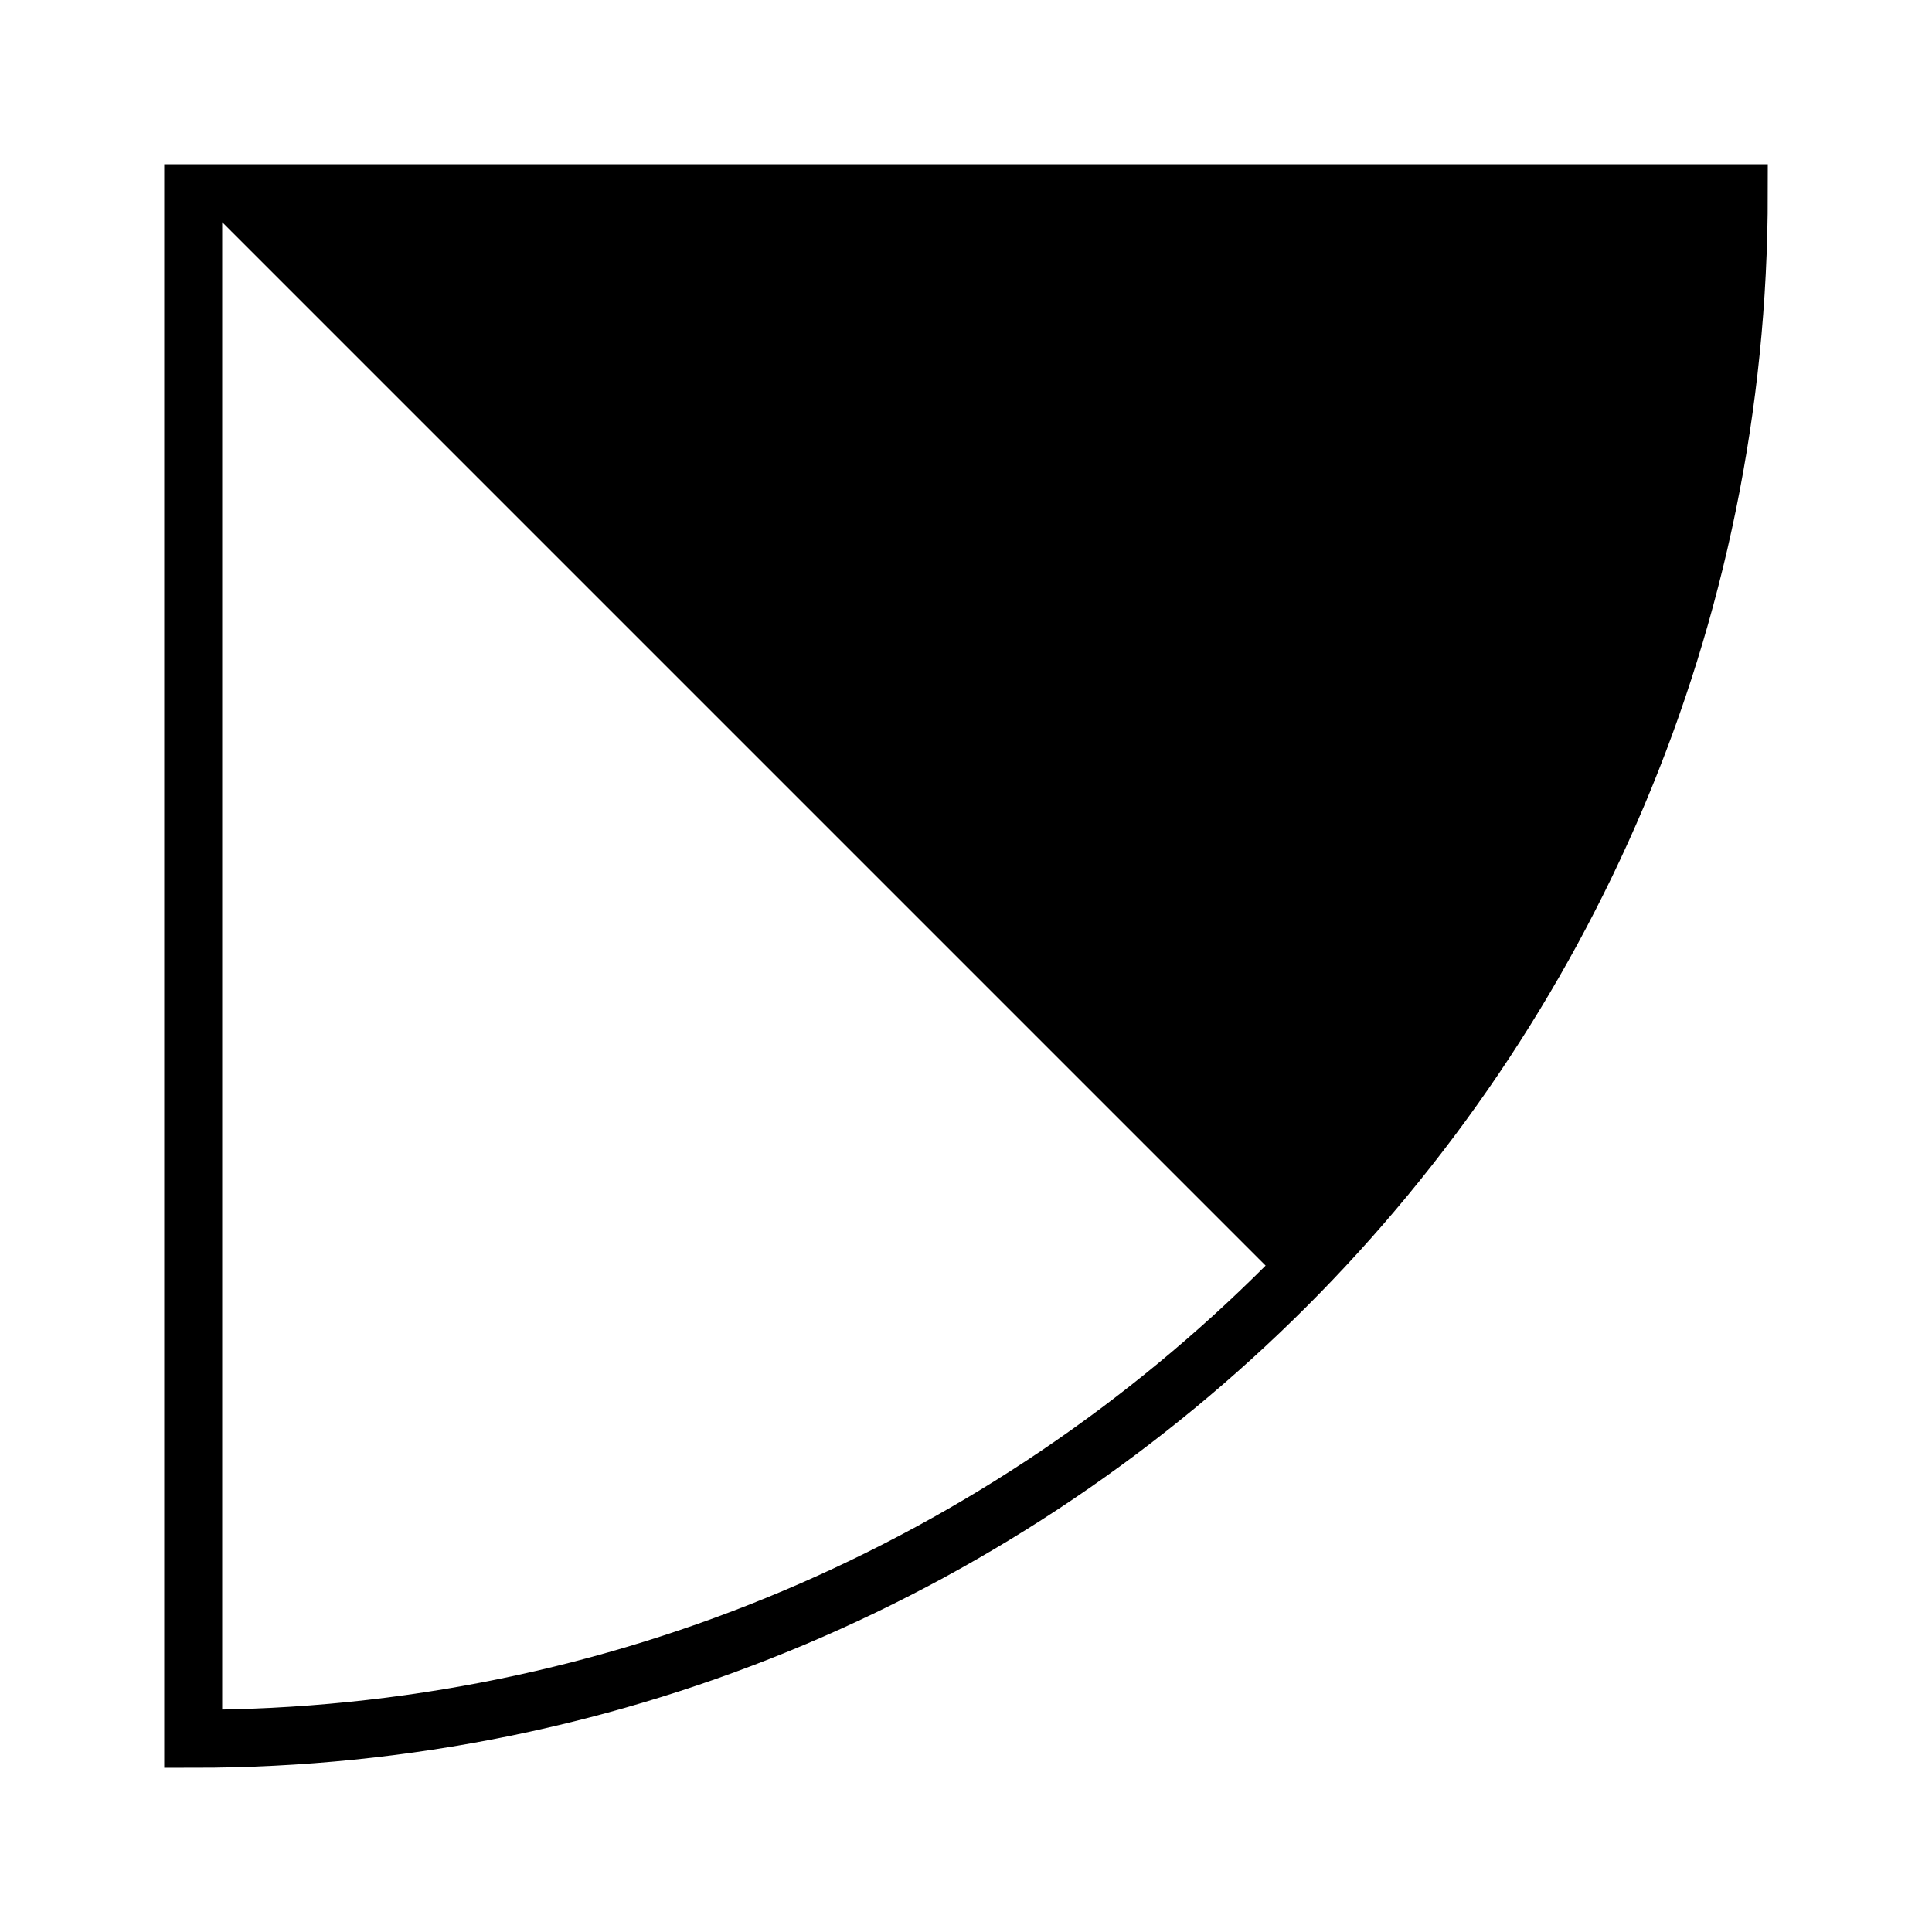
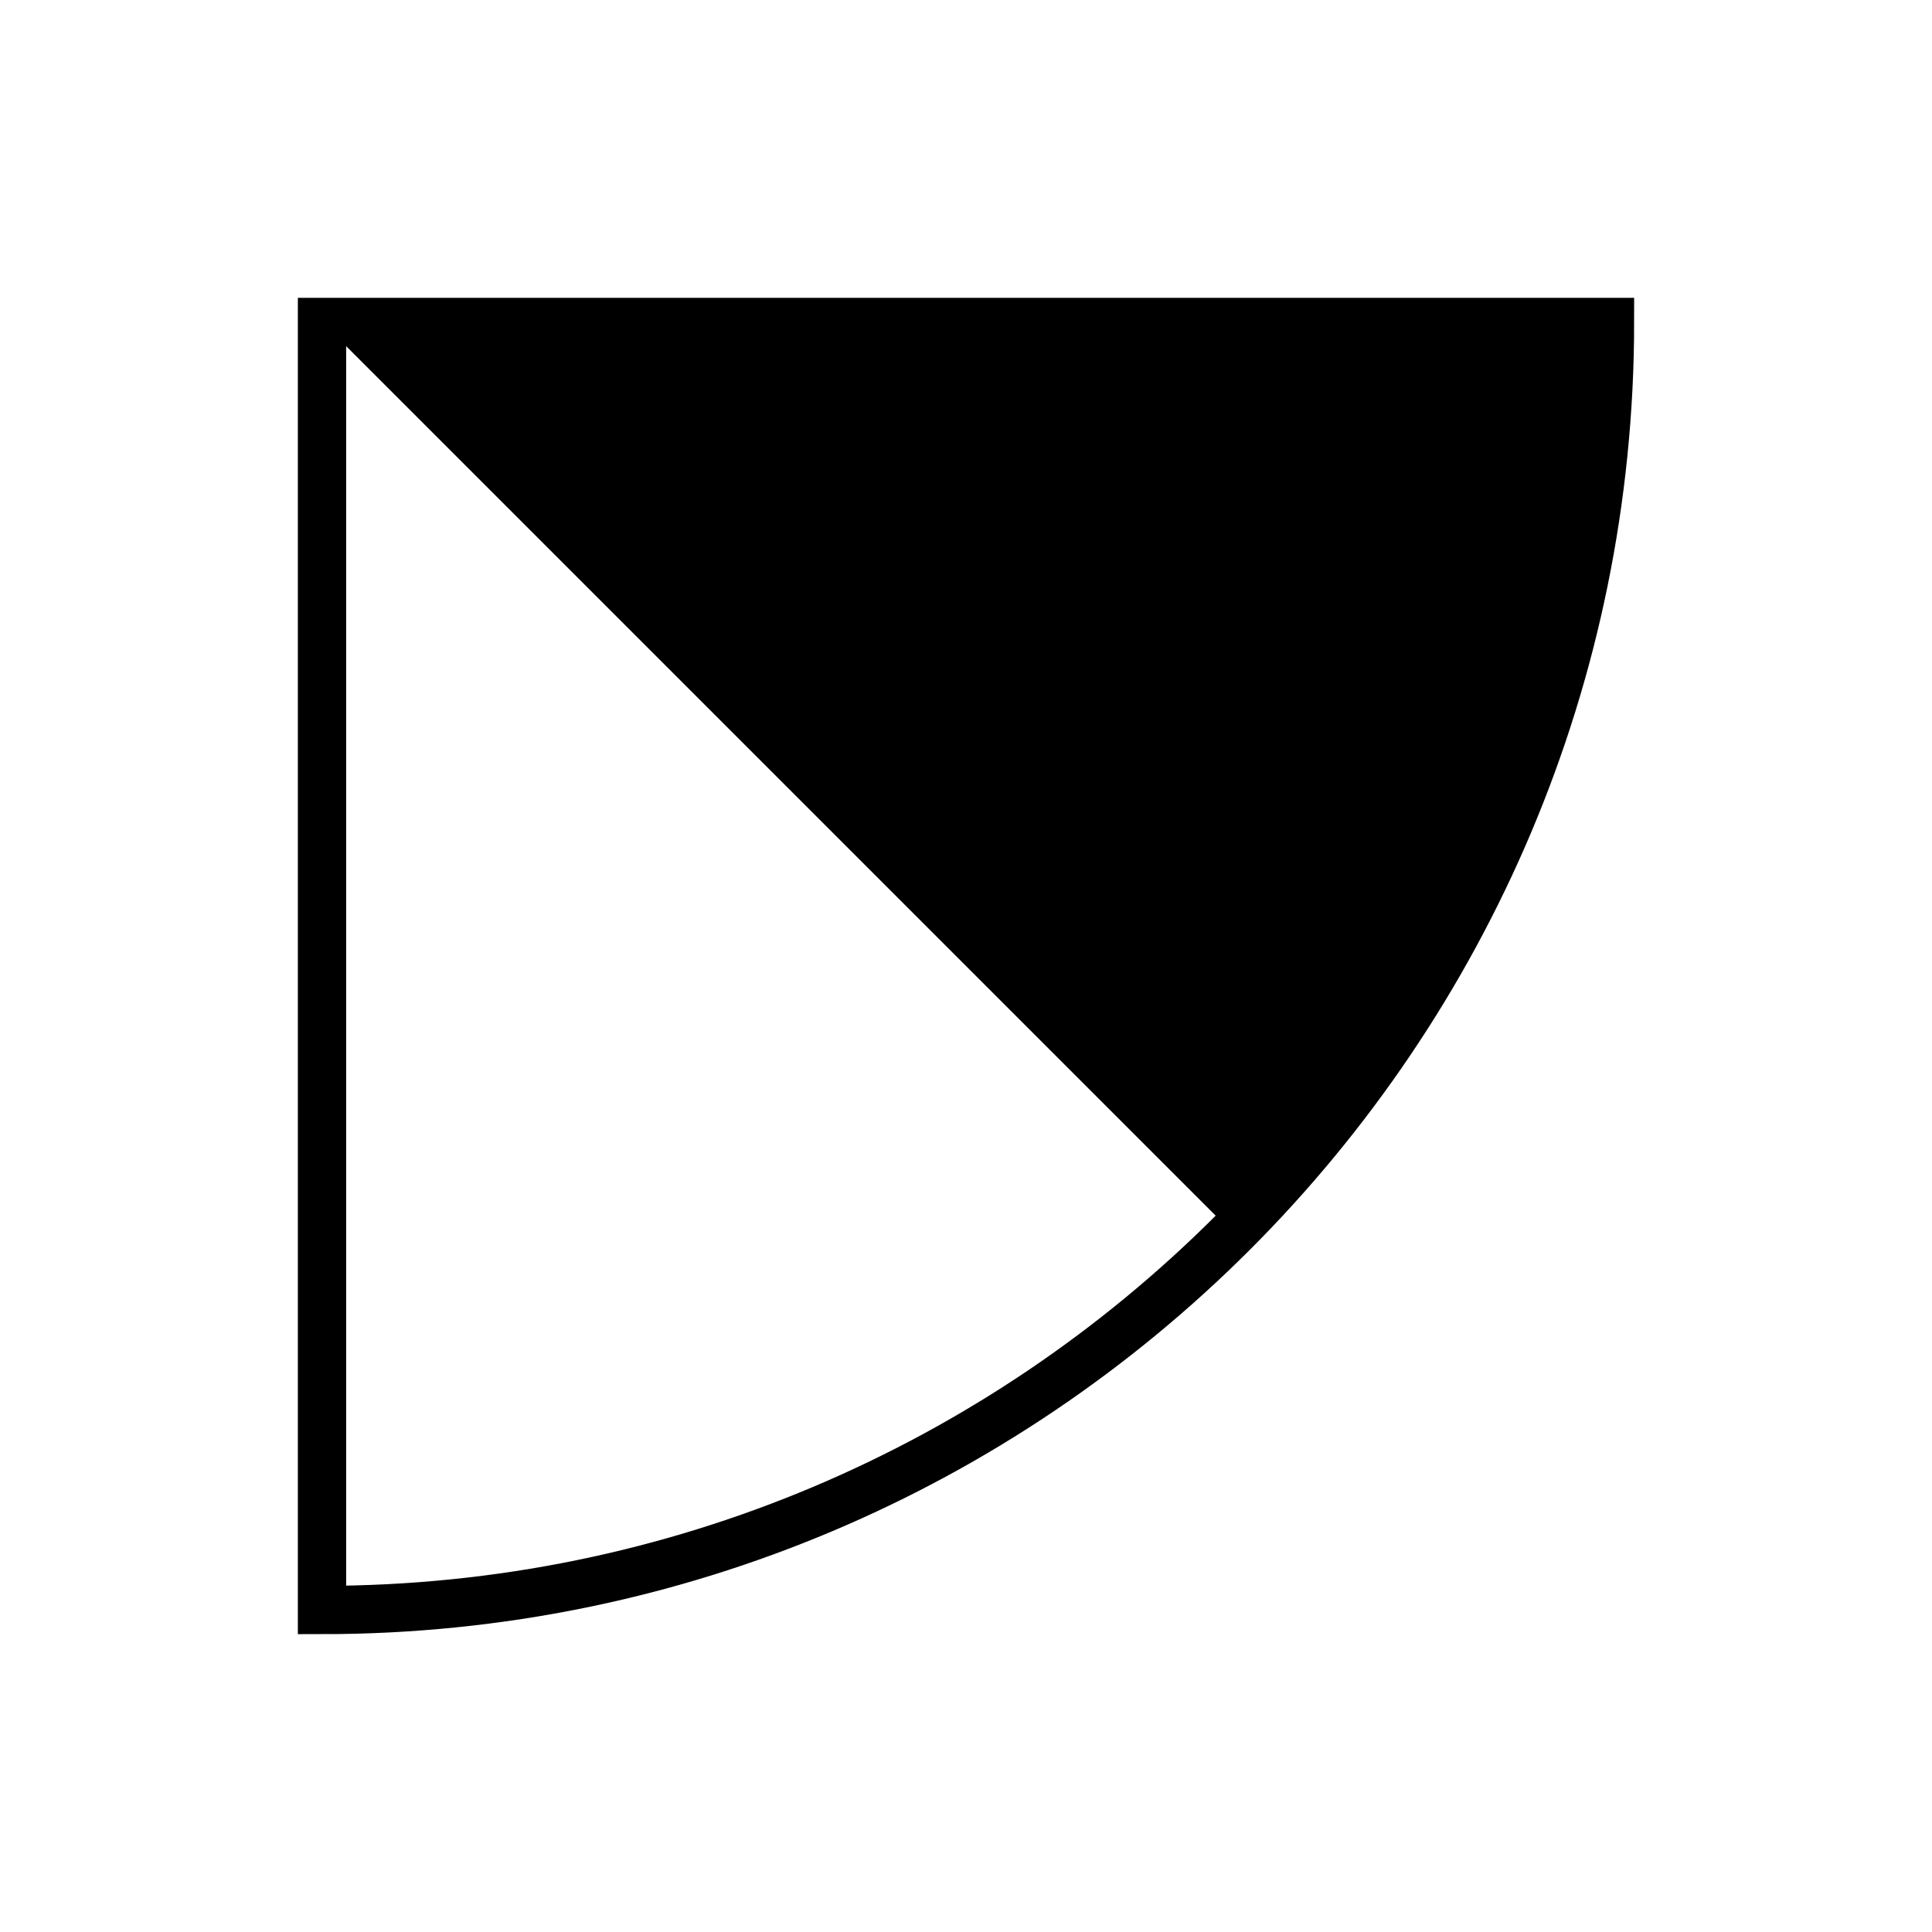
- <svg xmlns="http://www.w3.org/2000/svg" viewBox="0 0 100 100">
-   <path d="M 90 10 A 80 80 0 0 1 10 90L 10 10 Z" style="fill: none;stroke-width: 3;stroke: black" />
-   <path d="M 90 10 A 80 80 0 0 1 66.569 66.569L 10 10 Z" style="fill: black;" />
+ <svg xmlns="http://www.w3.org/2000/svg" viewBox="-10 -10 120 120">
+   <path d="M 90 10 A 80 80 0 0 1 10 90L 10 10 Z" fill="none" stroke="black" stroke-width="3" />
+   <path d="M 90 10 A 80 80 0 0 1 66.569 66.569L 10 10 Z" fill="black" />
</svg>
